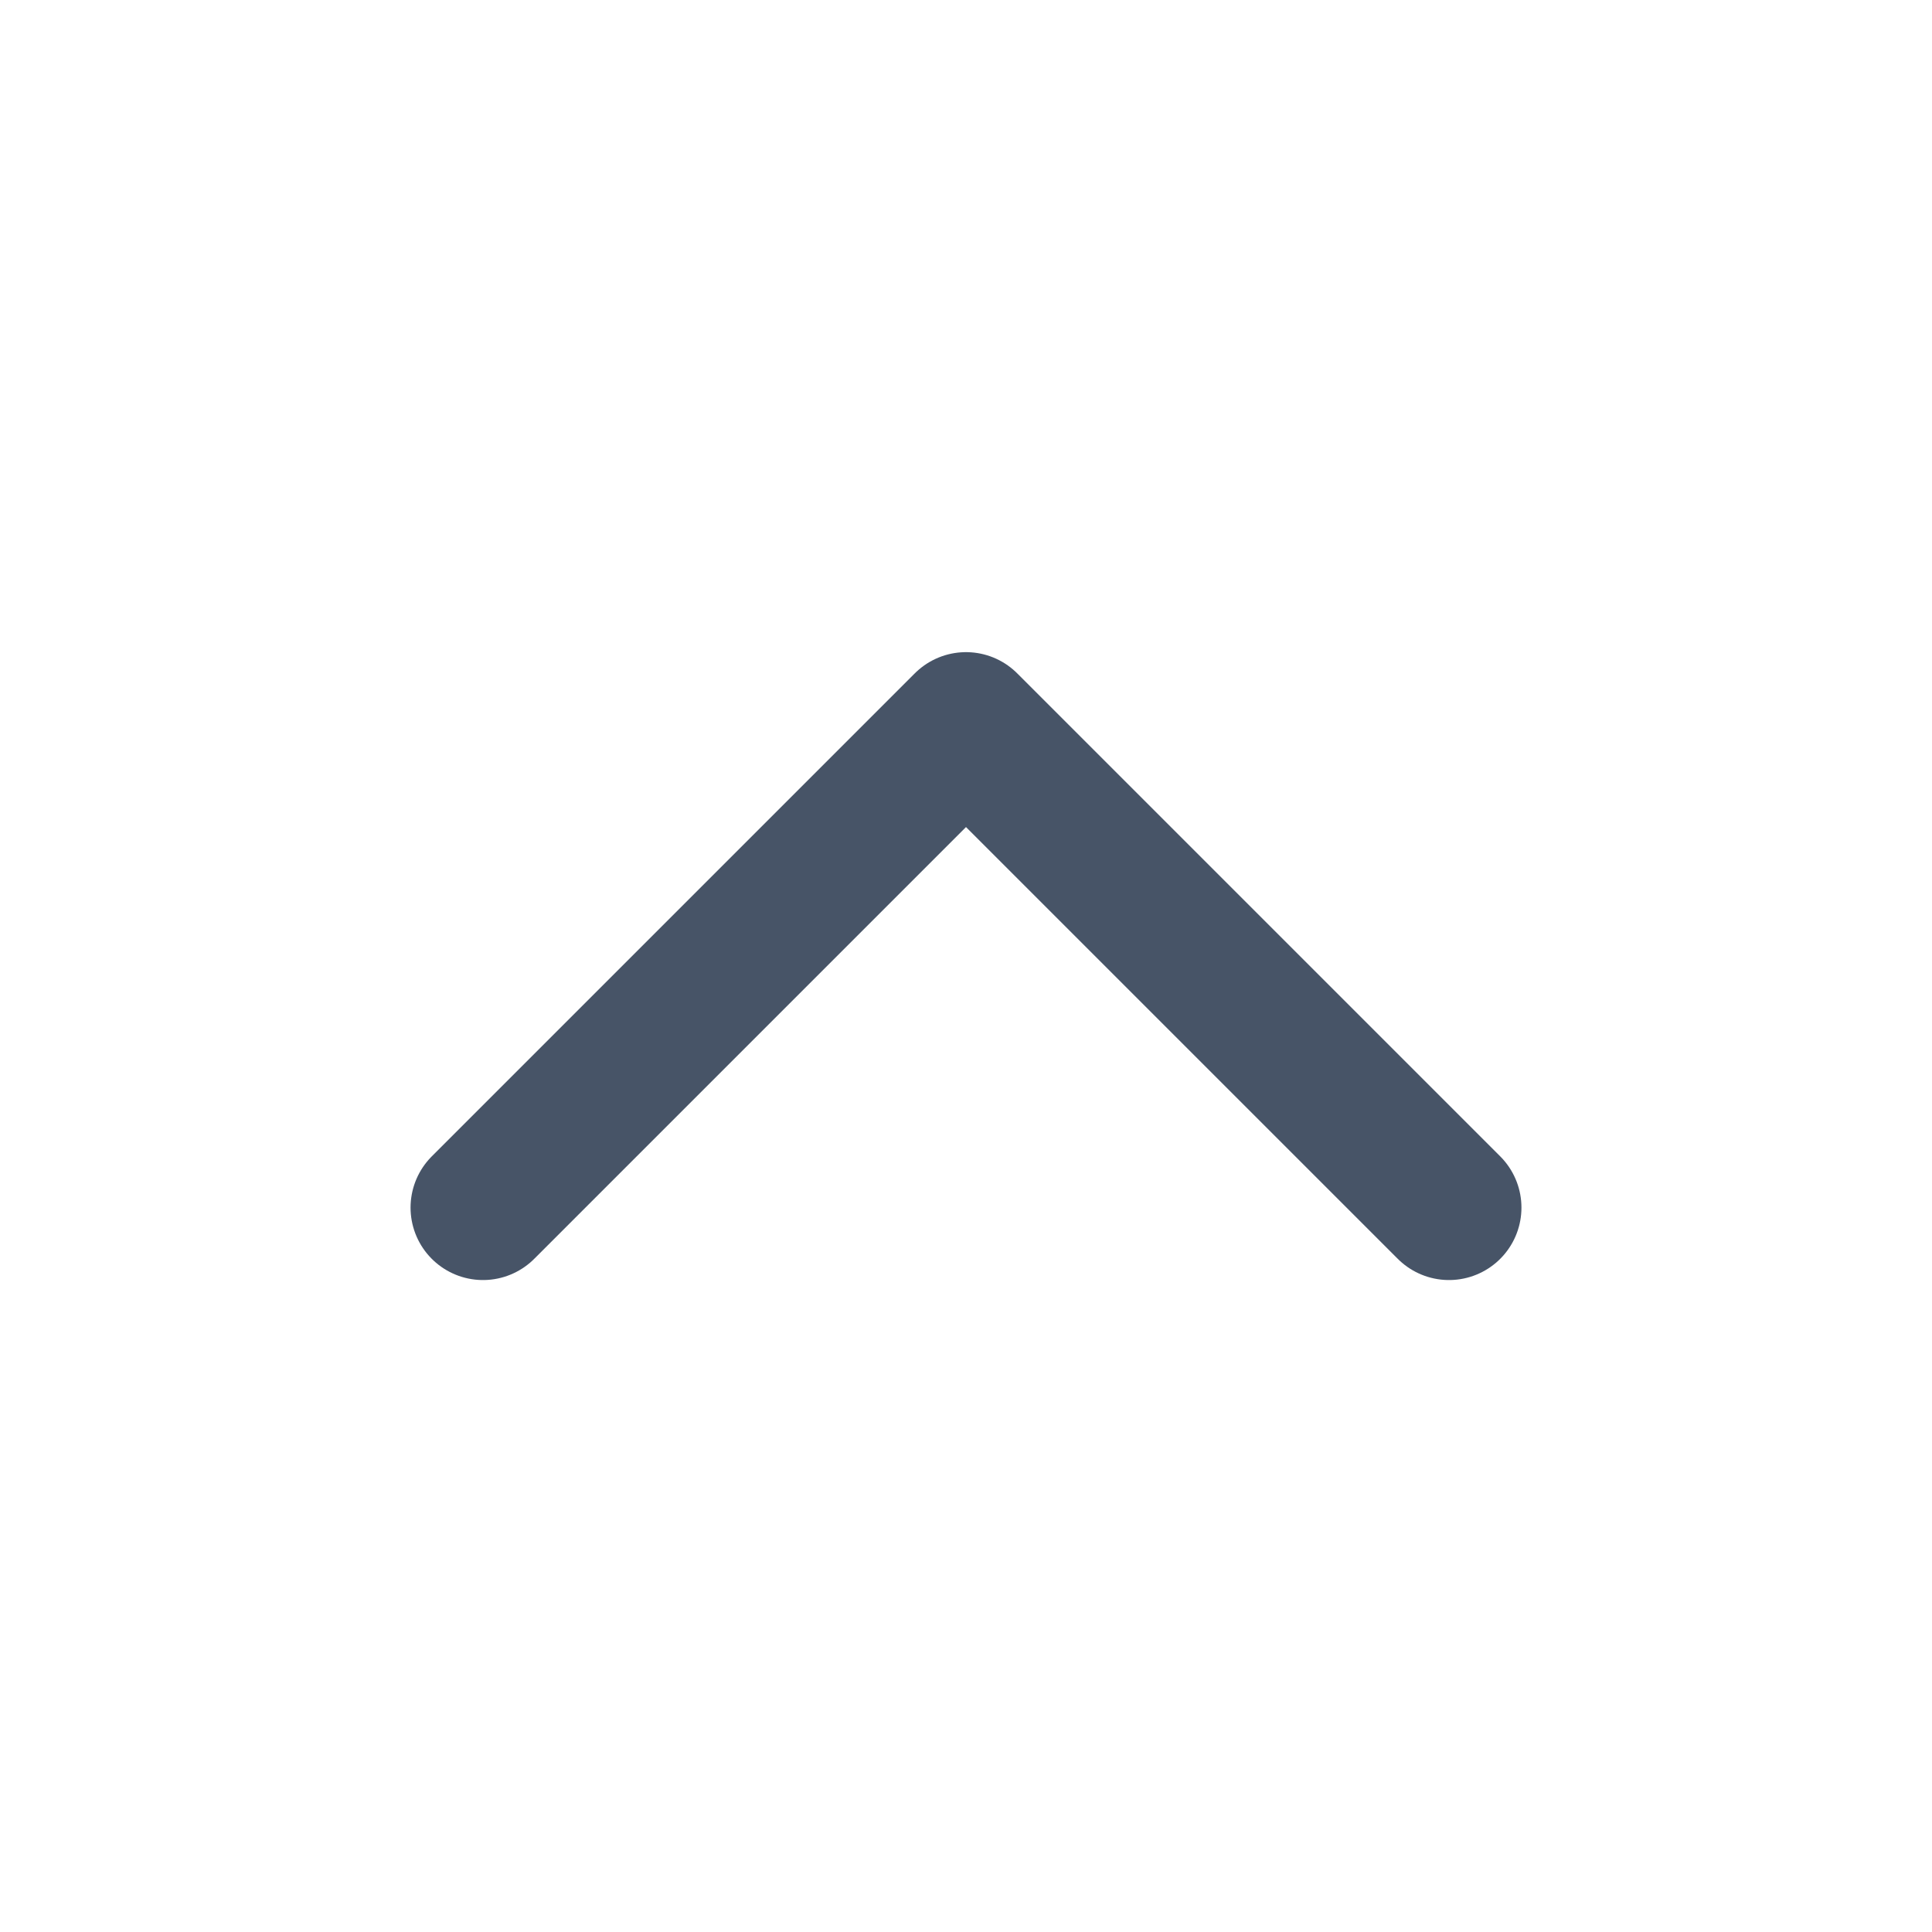
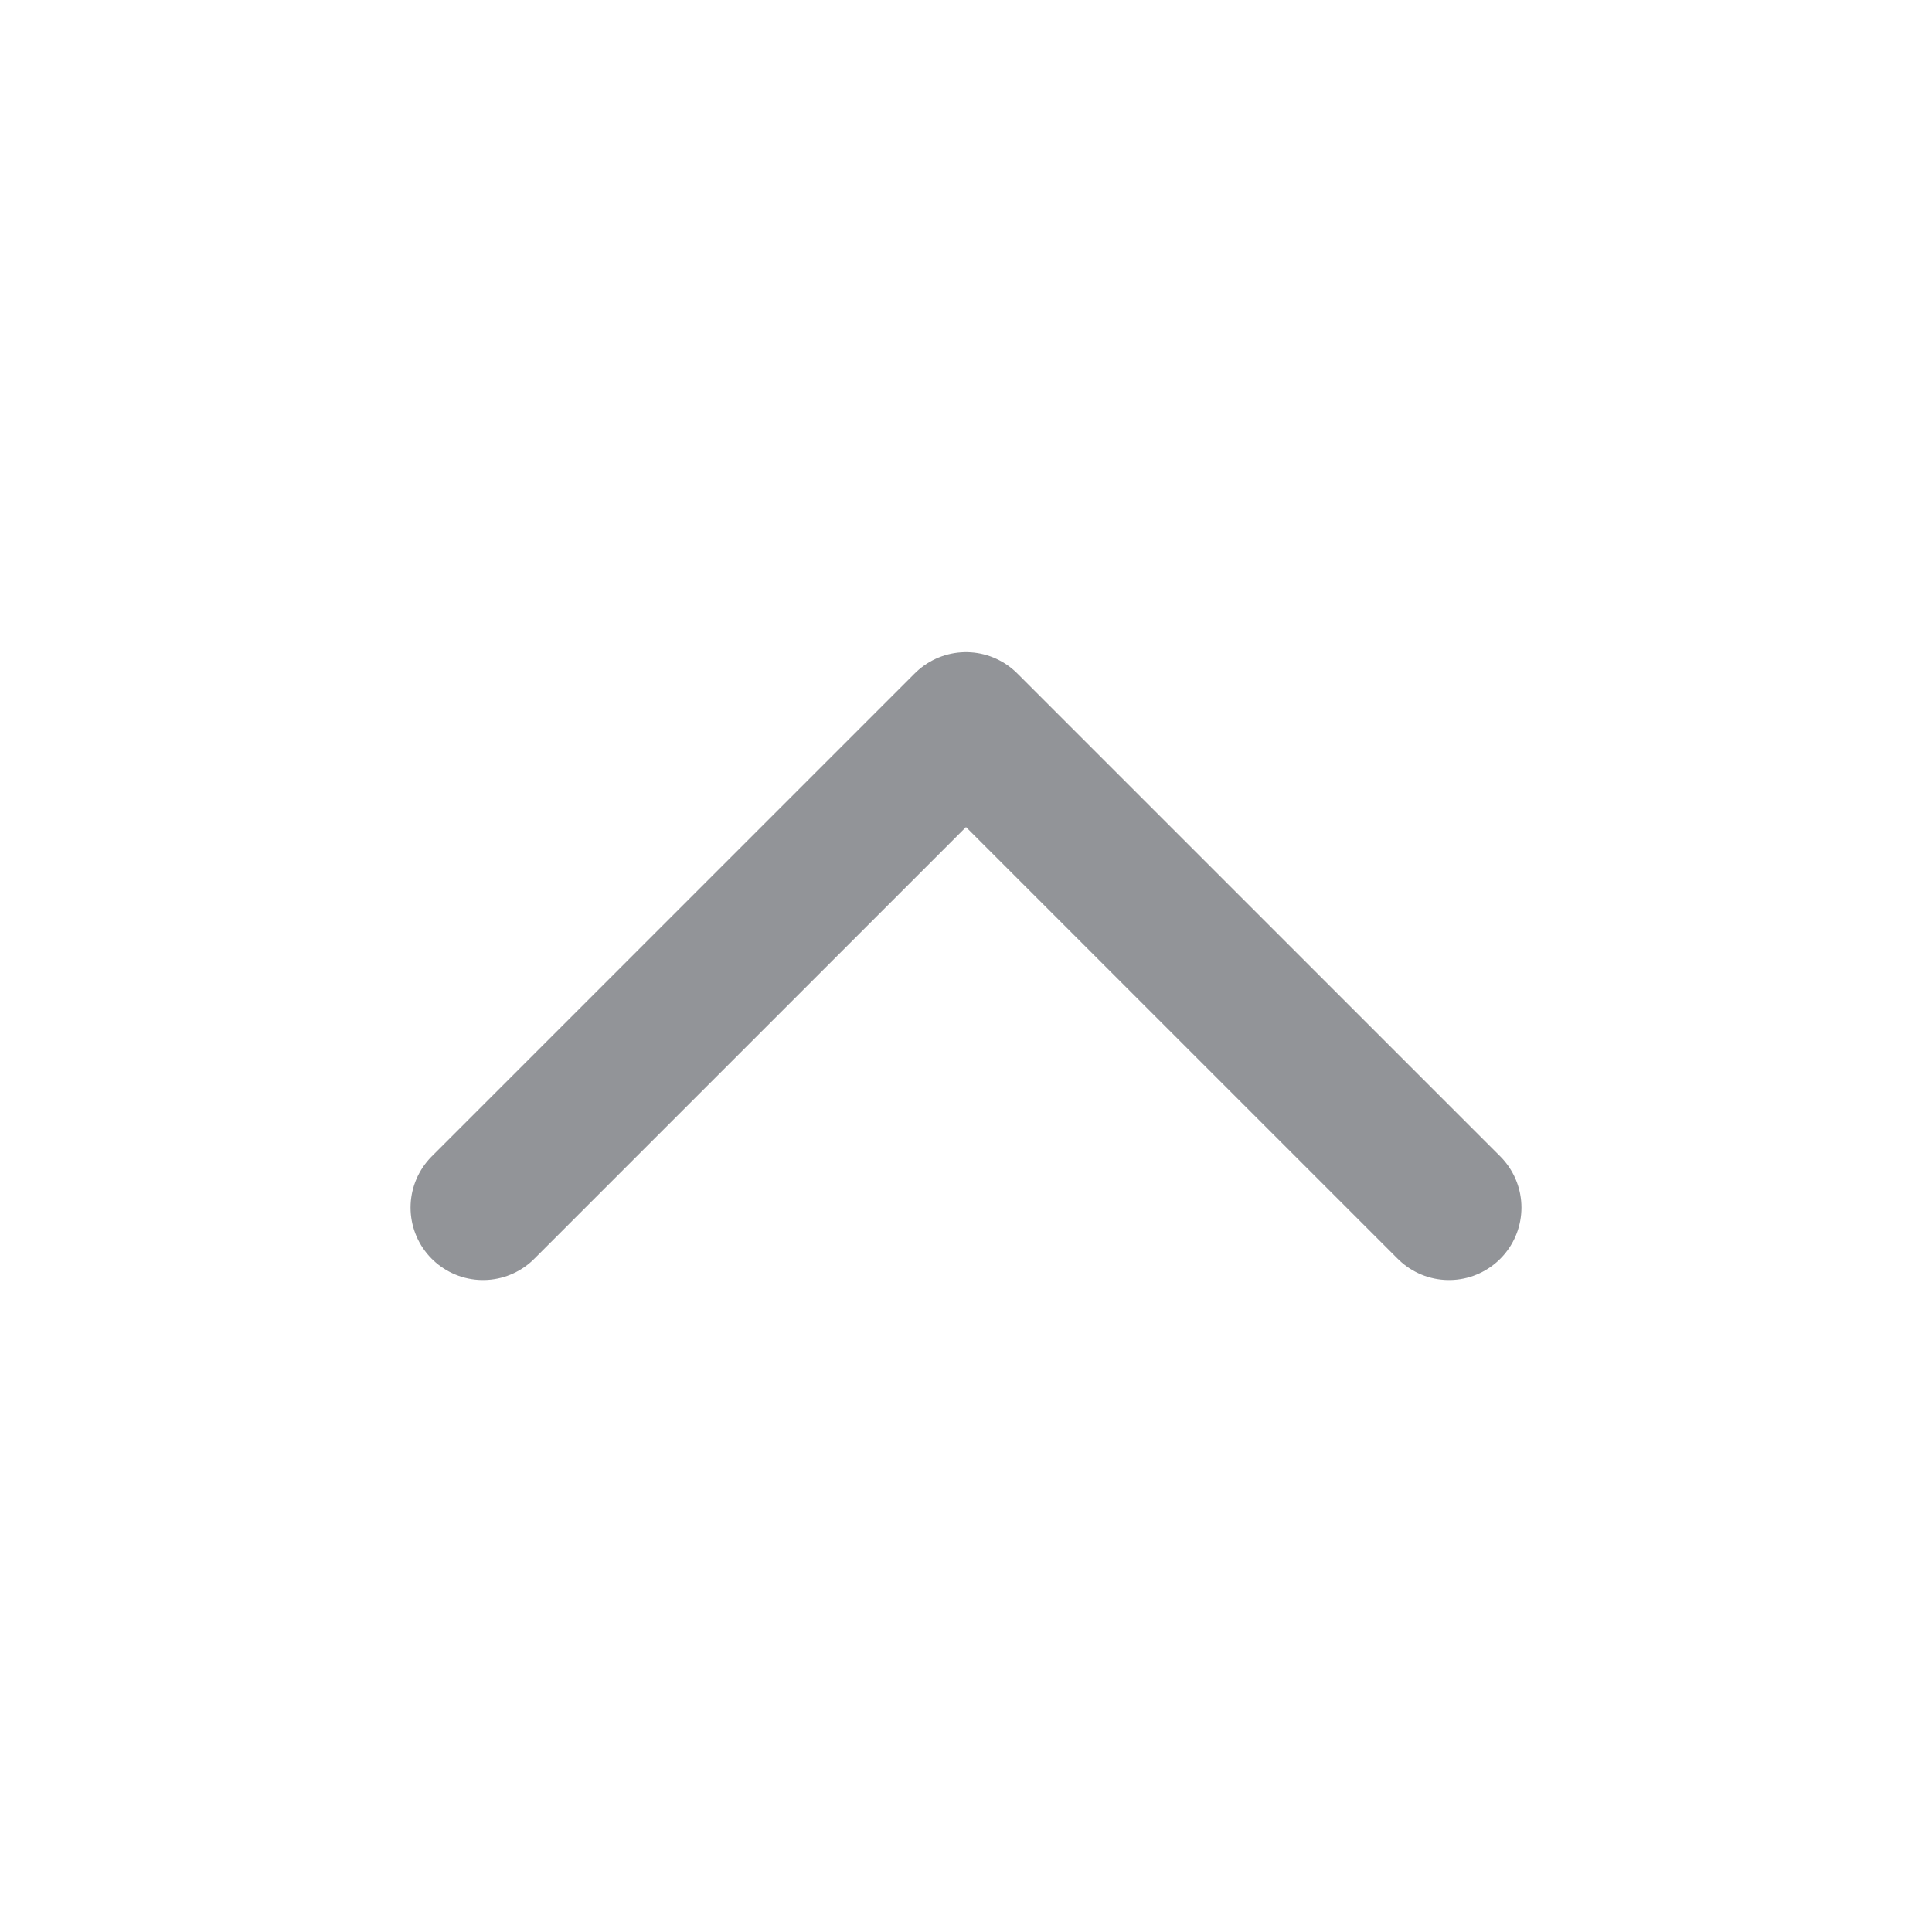
<svg xmlns="http://www.w3.org/2000/svg" width="40" height="40" viewBox="0 0 40 40" fill="none">
-   <path d="M30 25.002L20 15.002L10 25.002" stroke="#475467" stroke-width="3" stroke-linecap="round" stroke-linejoin="round" />
+   <path d="M30 25.002L20 15.002L10 25.002" stroke="#929498" stroke-width="3" stroke-linecap="round" stroke-linejoin="round" />
</svg>
